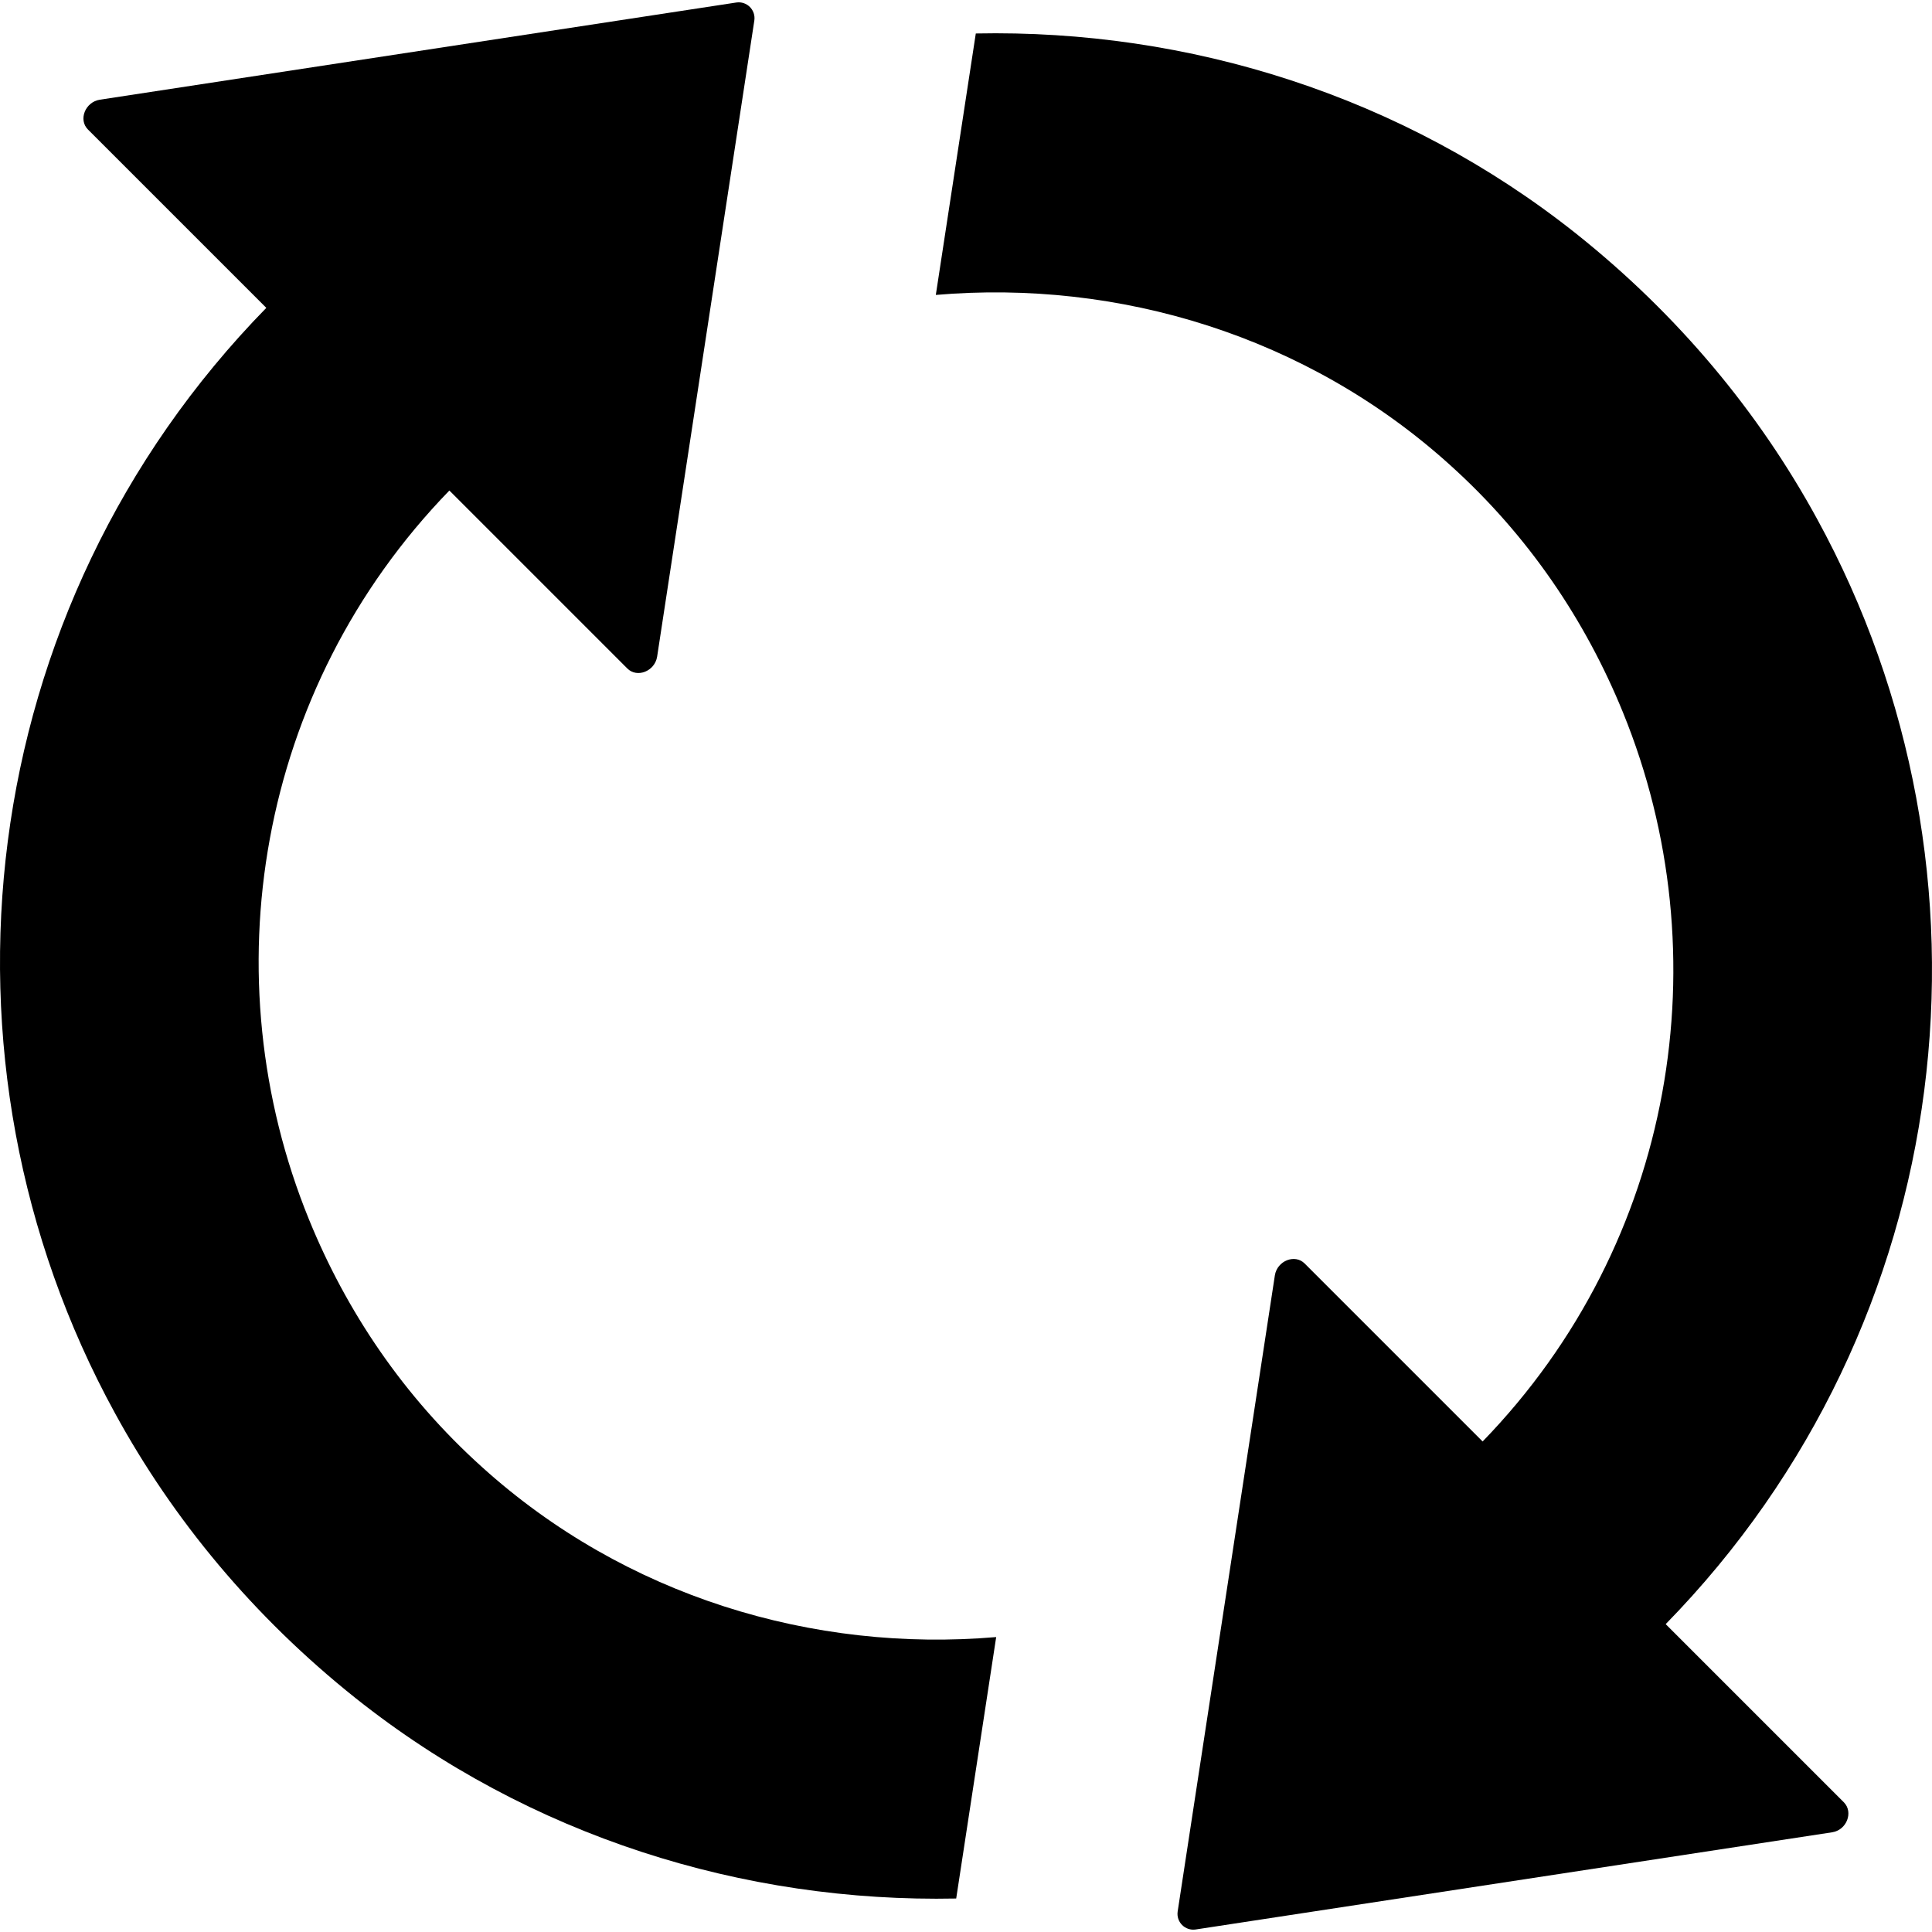
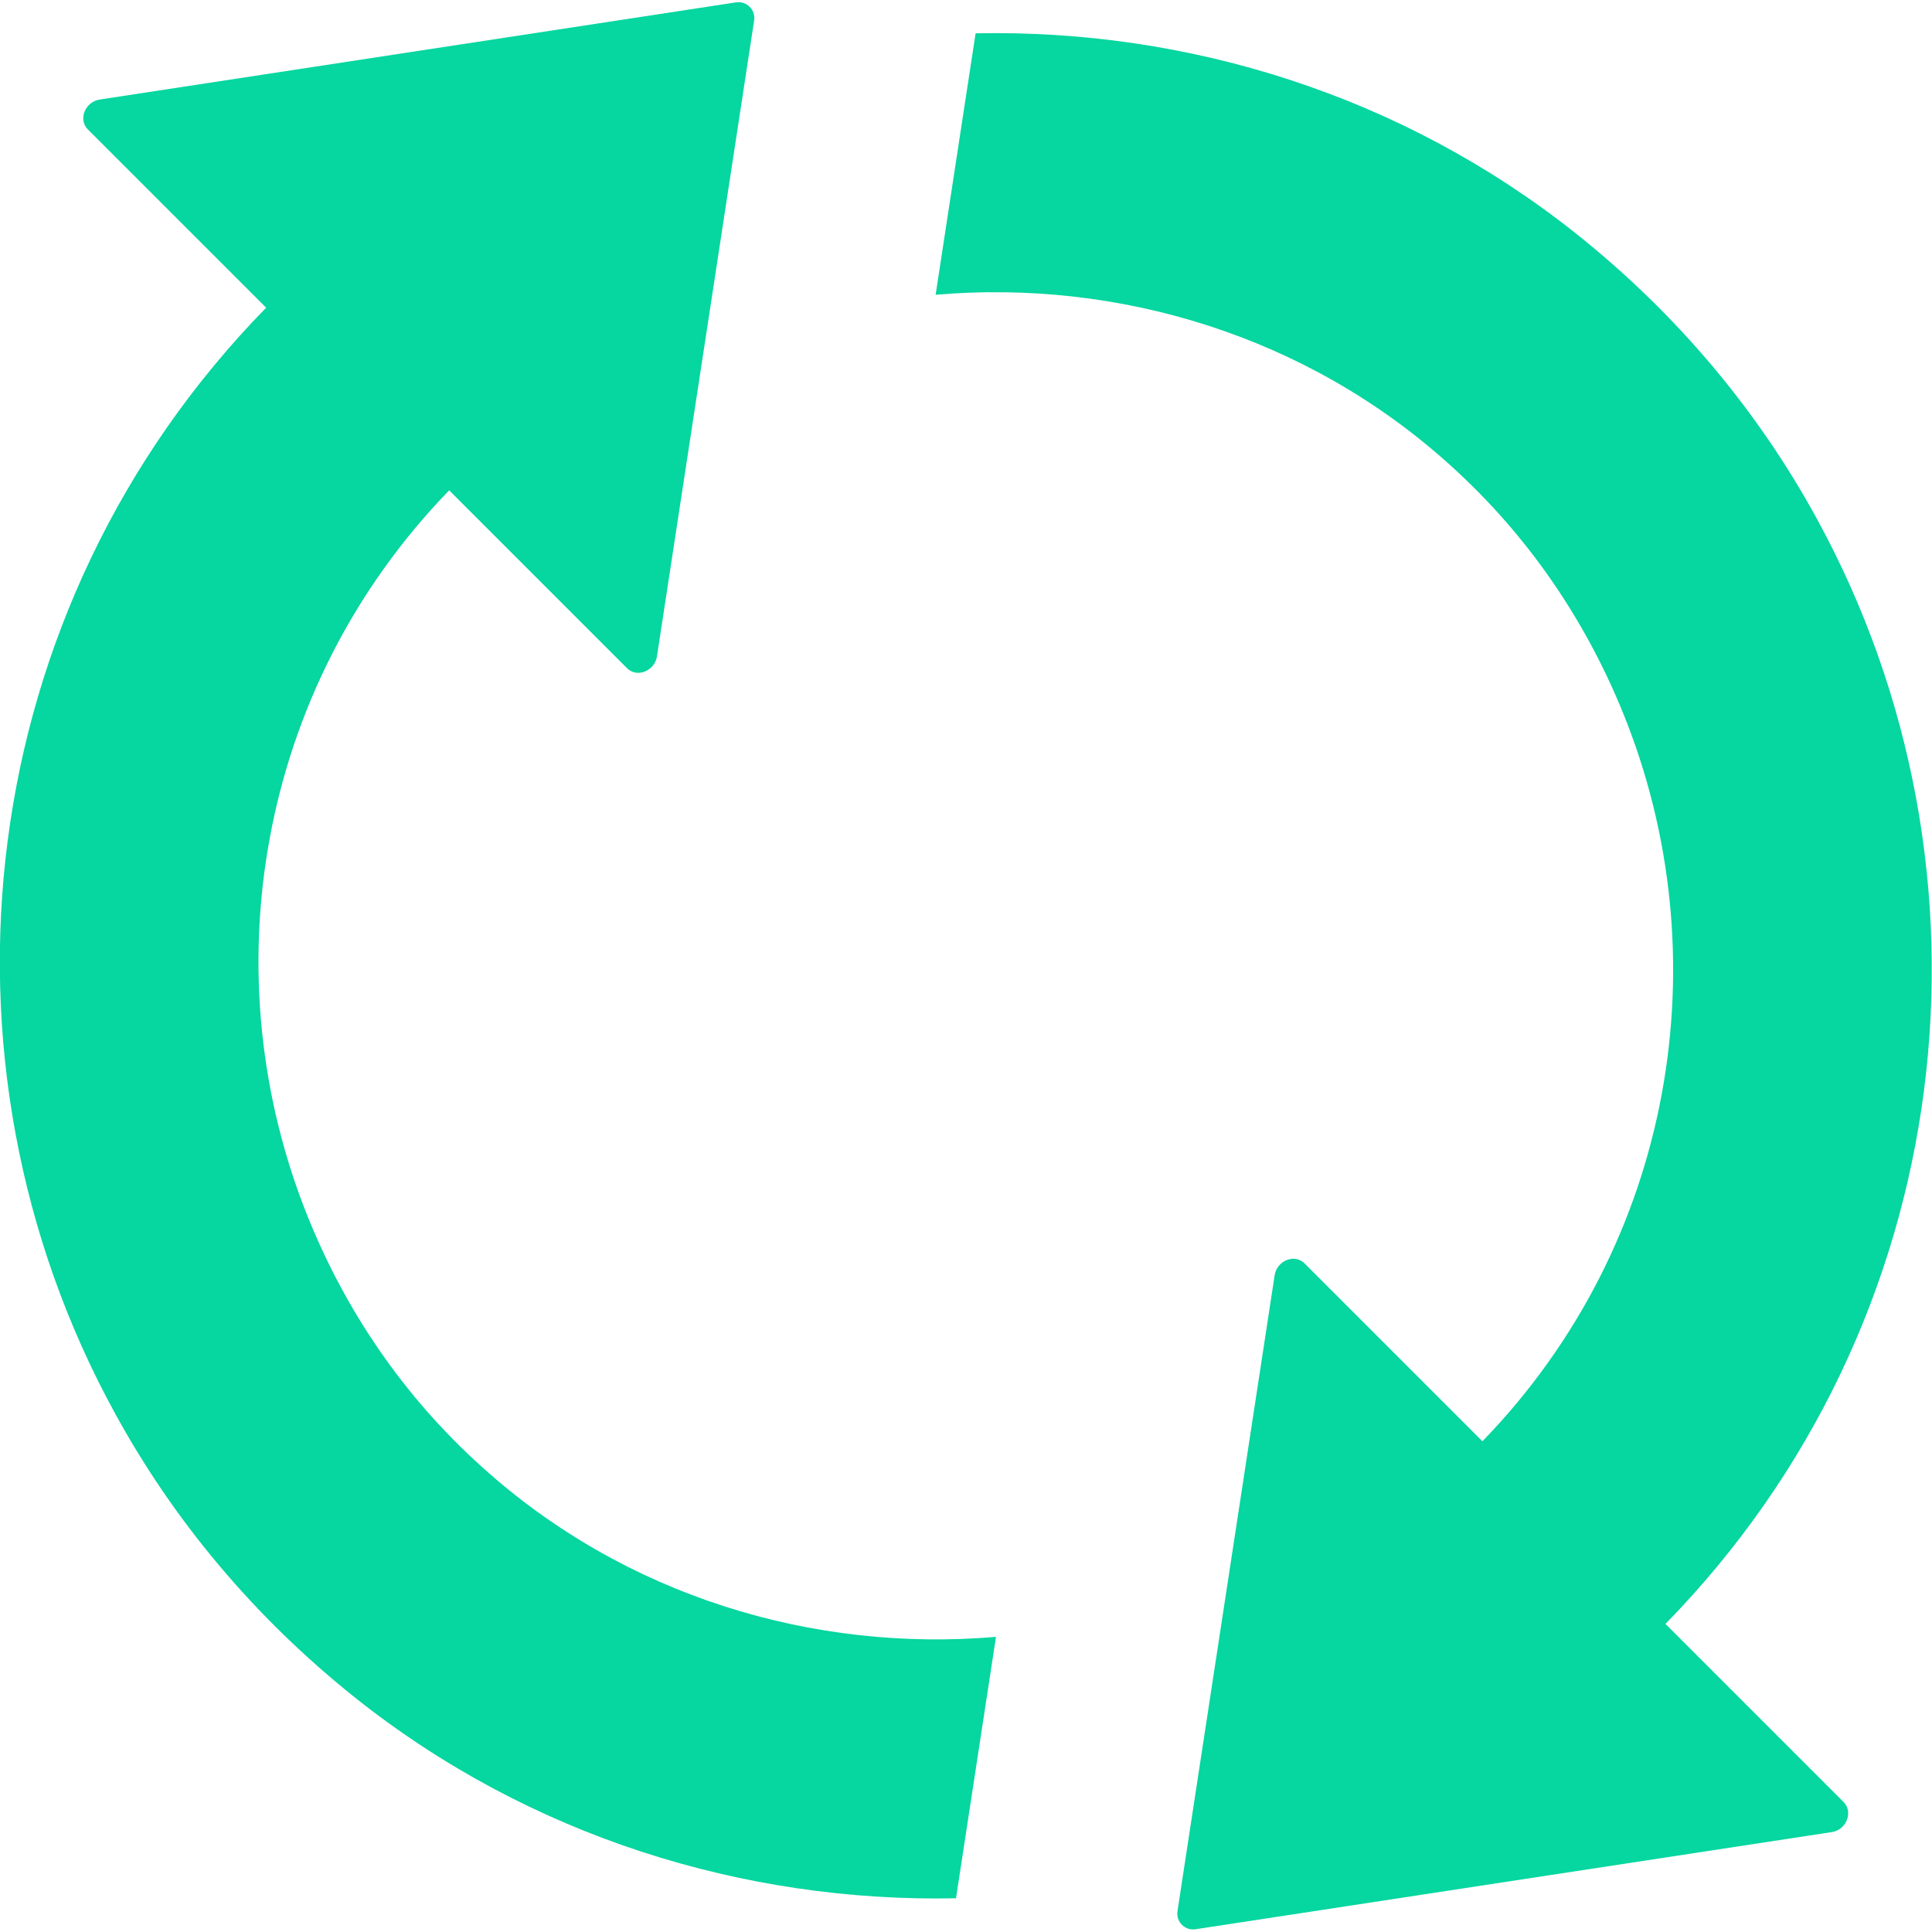
- <svg xmlns="http://www.w3.org/2000/svg" version="1.1" id="Capa_1" x="0px" y="0px" viewBox="0 0 492.883 492.883" style="enable-background:new 0 0 492.883 492.883;" xml:space="preserve">
+ <svg xmlns="http://www.w3.org/2000/svg" version="1.1" id="Capa_1" x="0px" y="0px" viewBox="0 0 492.9 492.9" style="enable-background:new 0 0 492.9 492.9;" xml:space="preserve">
+   <style type="text/css">
+ 	.st0{fill:#06D6A0;}
+ </style>
  <g>
    <g>
-       <path d="M122.941,374.241c-20.1-18.1-34.6-39.8-44.1-63.1c-25.2-61.8-13.4-135.3,35.8-186l45.4,45.4c2.5,2.5,7,0.7,7.6-3    l24.8-162.3c0.4-2.7-1.9-5-4.6-4.6l-162.4,24.8c-3.7,0.6-5.5,5.1-3,7.6l45.5,45.5c-75.1,76.8-87.9,192-38.6,282    c14.8,27.1,35.3,51.9,61.4,72.7c44.4,35.3,99,52.2,153.2,51.1l10.2-66.7C207.441,421.641,159.441,407.241,122.941,374.241z" />
-       <path d="M424.941,414.341c75.1-76.8,87.9-192,38.6-282c-14.8-27.1-35.3-51.9-61.4-72.7c-44.4-35.3-99-52.2-153.2-51.1l-10.2,66.7    c46.6-4,94.7,10.4,131.2,43.4c20.1,18.1,34.6,39.8,44.1,63.1c25.2,61.8,13.4,135.3-35.8,186l-45.4-45.4c-2.5-2.5-7-0.7-7.6,3    l-24.8,162.3c-0.4,2.7,1.9,5,4.6,4.6l162.4-24.8c3.7-0.6,5.4-5.1,3-7.6L424.941,414.341z" />
+       <path class="st0" d="M122.9,374.2c-20.1-18.1-34.6-39.8-44.1-63.1c-25.2-61.8-13.4-135.3,35.8-186l45.4,45.4c2.5,2.5,7,0.7,7.6-3    L192.4,5.2c0.4-2.7-1.9-5-4.6-4.6L25.4,25.4c-3.7,0.6-5.5,5.1-3,7.6l45.5,45.5c-75.1,76.8-87.9,192-38.6,282    c14.8,27.1,35.3,51.9,61.4,72.7c44.4,35.3,99,52.2,153.2,51.1l10.2-66.7C207.4,421.6,159.4,407.2,122.9,374.2z" />
+       <path class="st0" d="M424.9,414.3c75.1-76.8,87.9-192,38.6-282c-14.8-27.1-35.3-51.9-61.4-72.7c-44.4-35.3-99-52.2-153.2-51.1    l-10.2,66.7c46.6-4,94.7,10.4,131.2,43.4c20.1,18.1,34.6,39.8,44.1,63.1c25.2,61.8,13.4,135.3-35.8,186l-45.4-45.4    c-2.5-2.5-7-0.7-7.6,3l-24.8,162.3c-0.4,2.7,1.9,5,4.6,4.6l162.4-24.8c3.7-0.6,5.4-5.1,3-7.6L424.9,414.3z" />
    </g>
  </g>
</svg>
